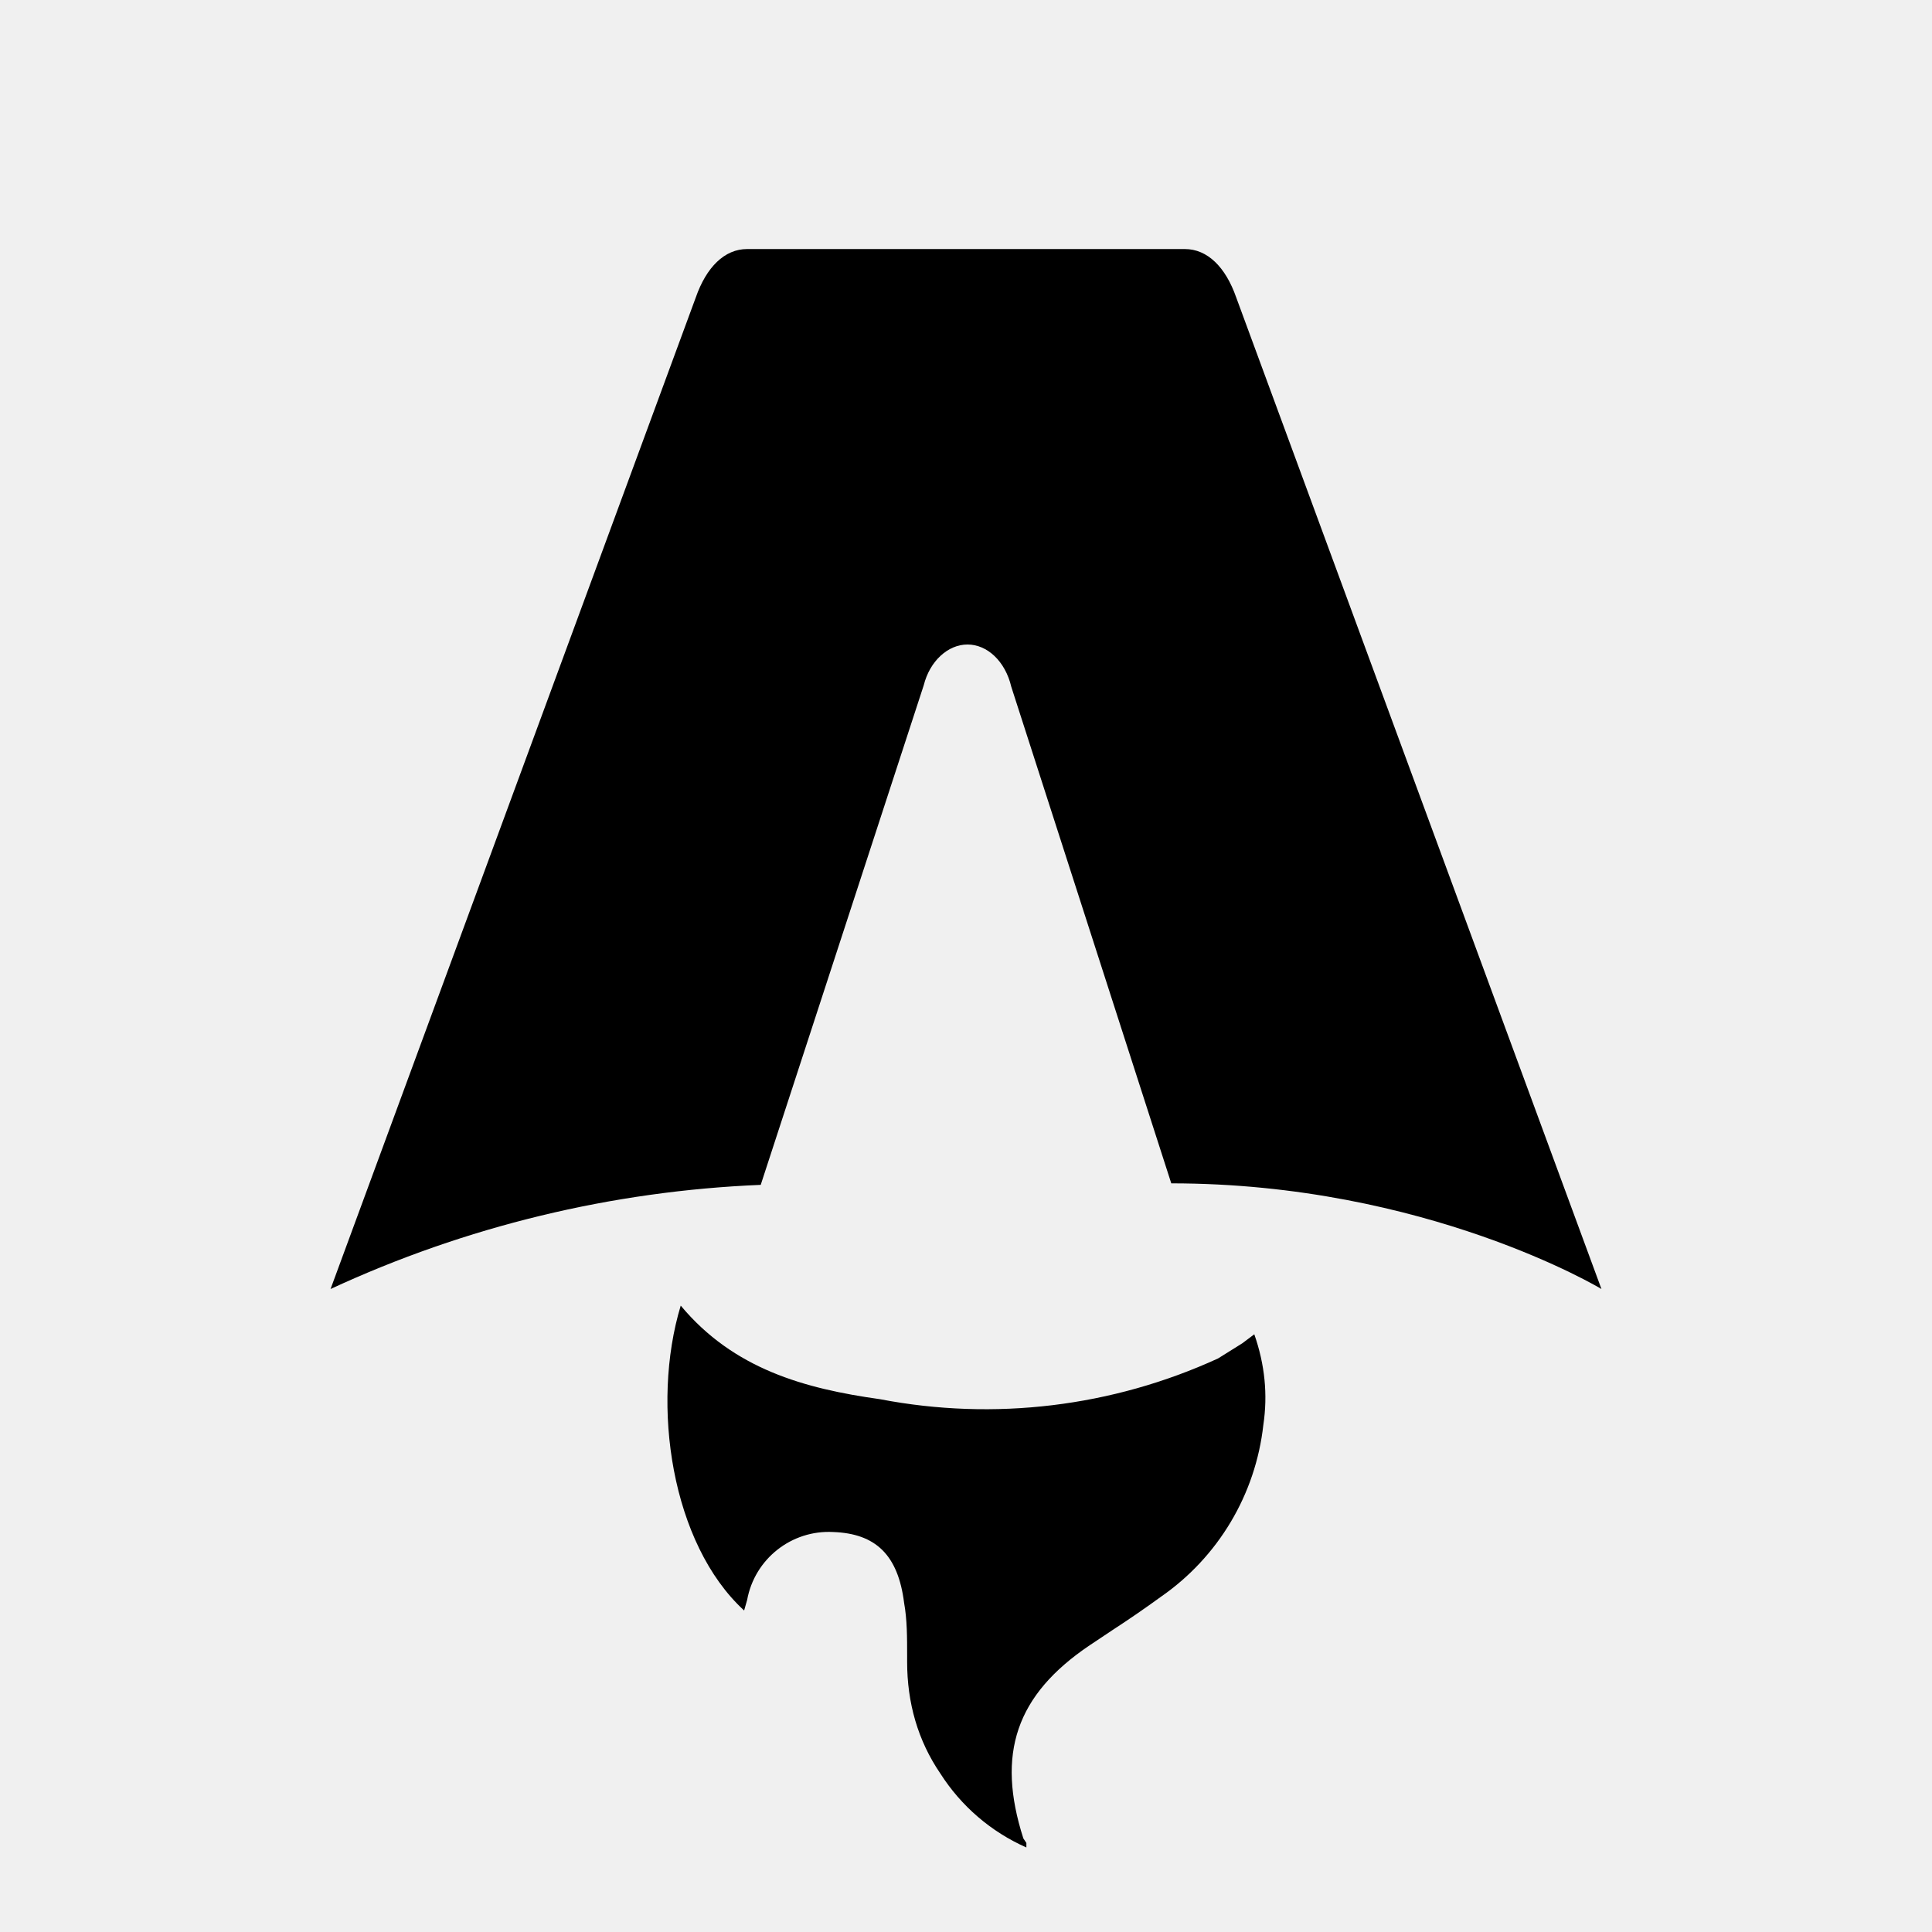
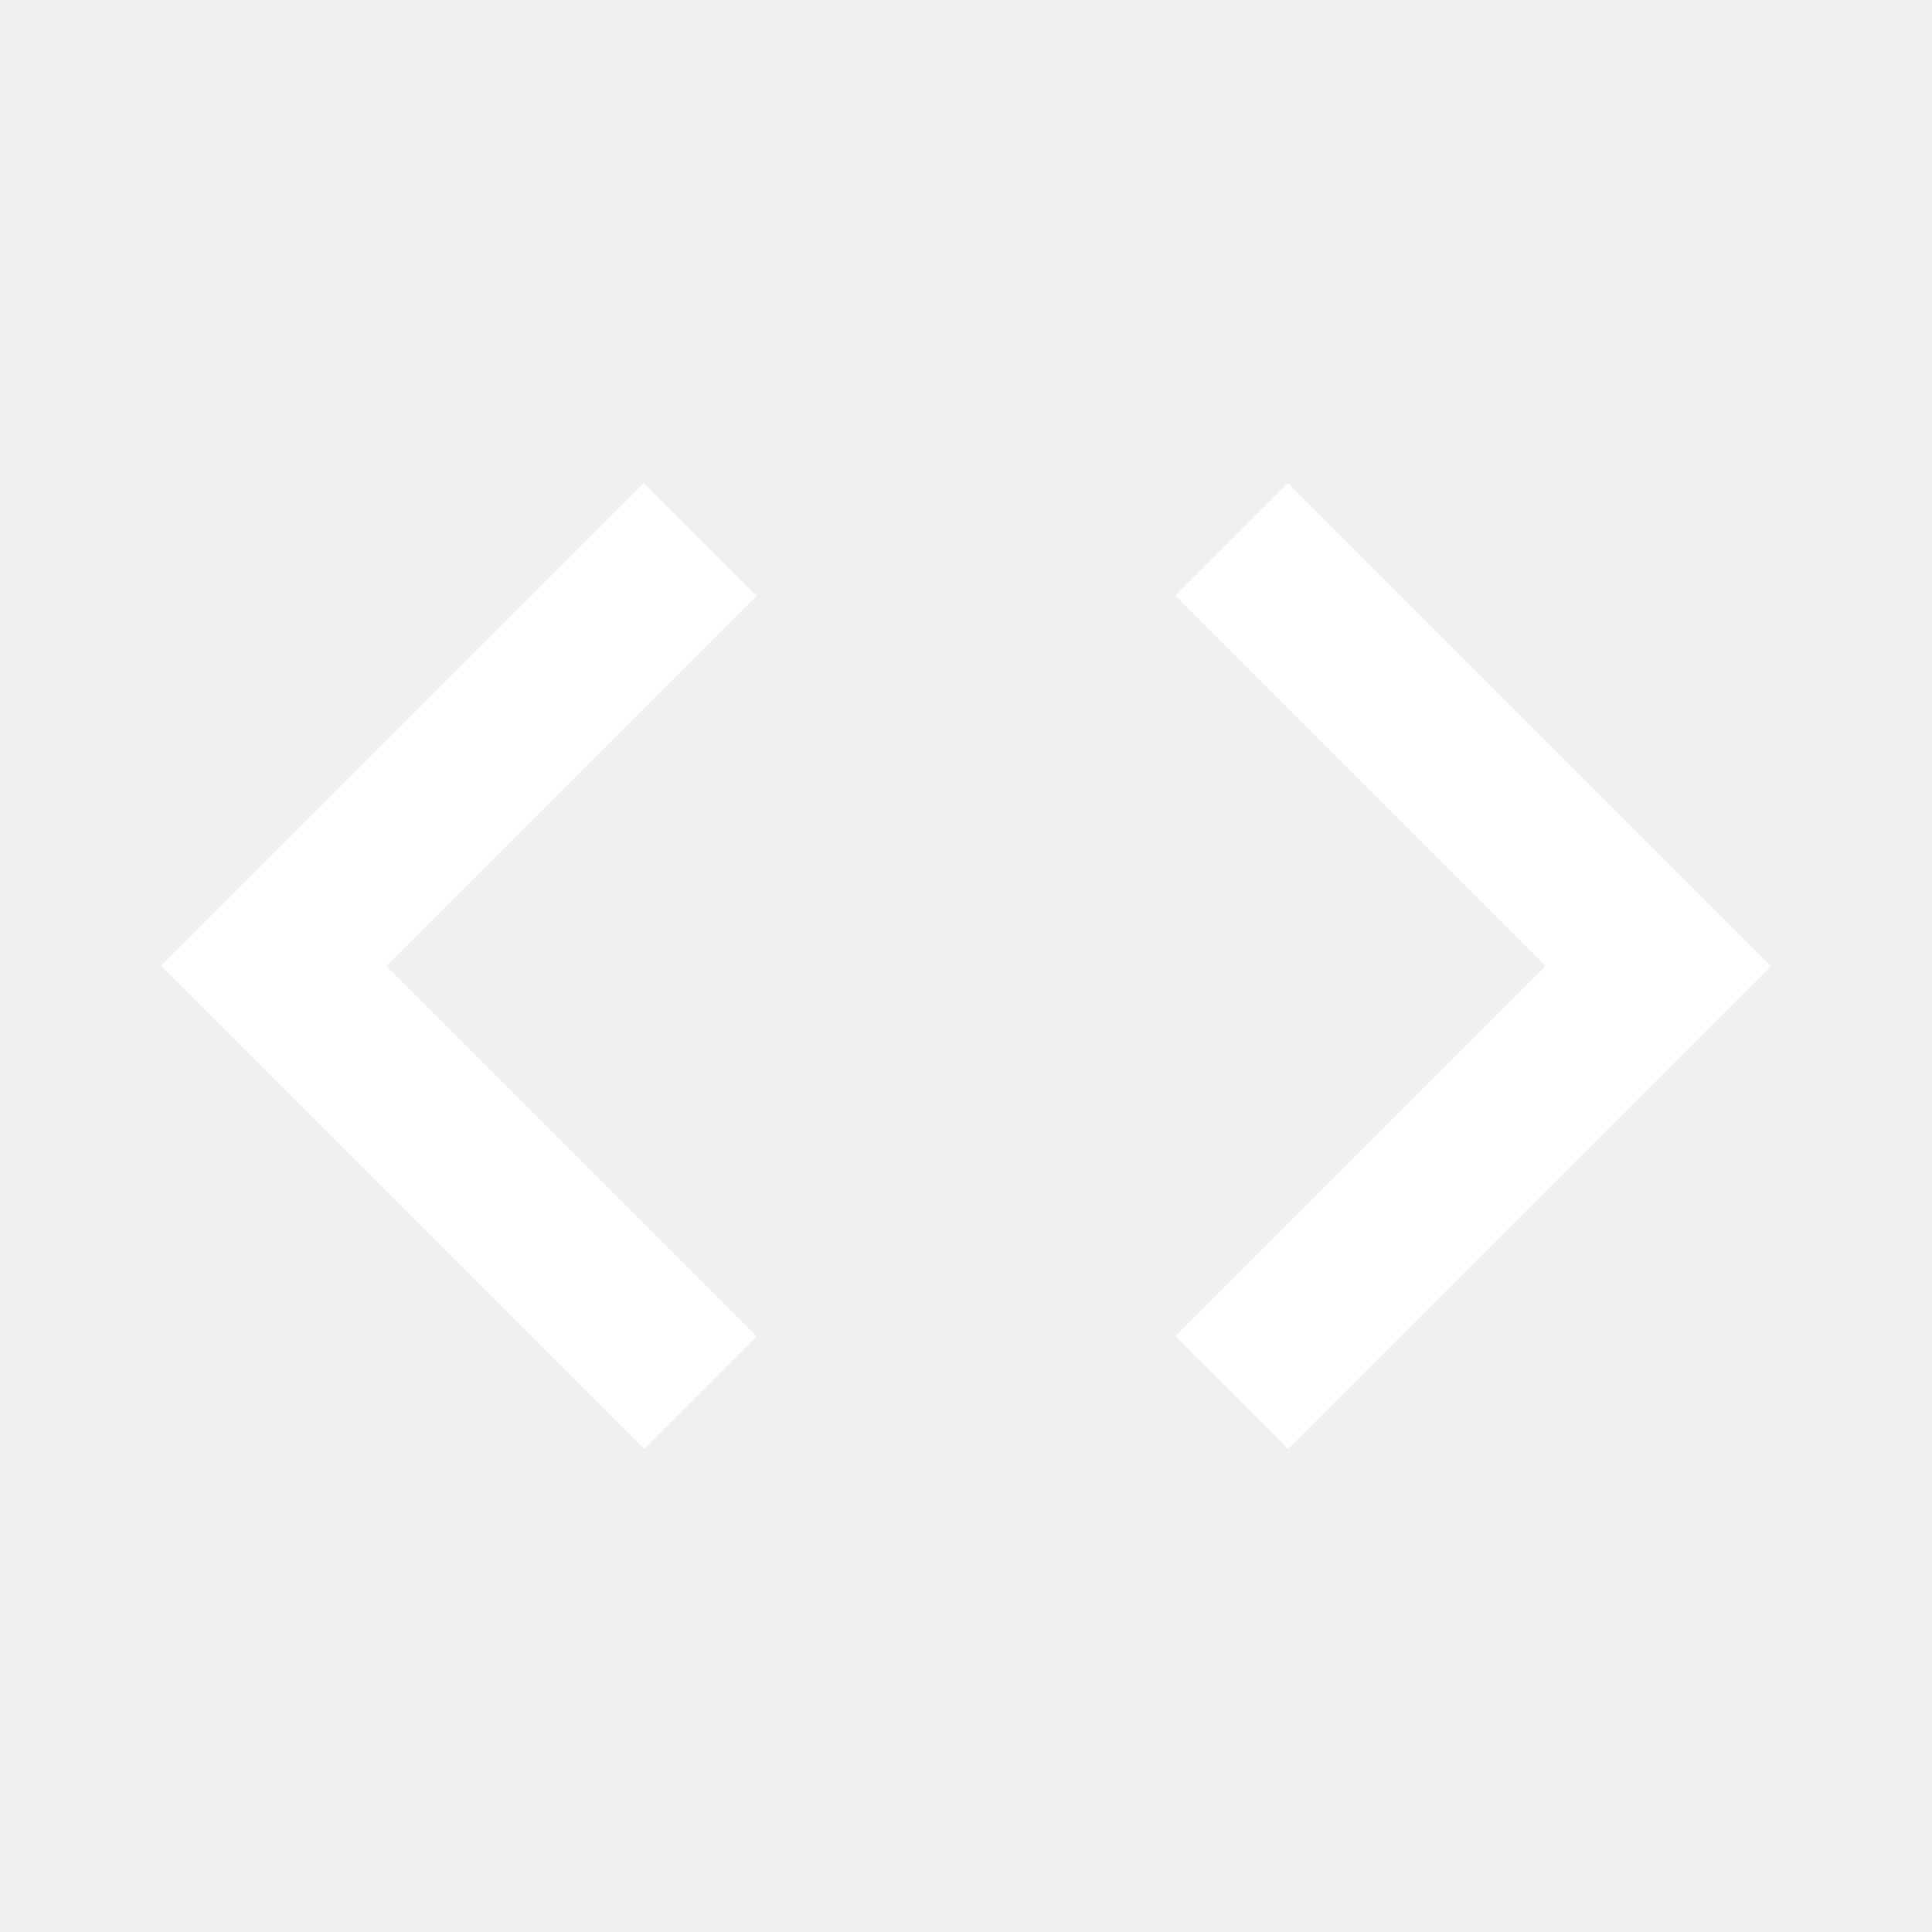
- <svg xmlns="http://www.w3.org/2000/svg" fill="none" viewBox="0 0 128 128">
-   <path d="M50.4 78.5a75.1 75.1 0 0 0-28.5 6.9l24.2-65.7c.7-2 1.9-3.2 3.4-3.2h29c1.5 0 2.7 1.2 3.4 3.2l24.2 65.7s-11.6-7-28.5-7L67 45.5c-.4-1.7-1.6-2.8-2.9-2.8-1.3 0-2.5 1.1-2.9 2.7L50.4 78.5Zm-1.1 28.2Zm-4.2-20.2c-2 6.6-.6 15.8 4.2 20.2a17.5 17.5 0 0 1 .2-.7 5.5 5.5 0 0 1 5.7-4.5c2.8.1 4.3 1.5 4.7 4.7.2 1.1.2 2.3.2 3.5v.4c0 2.7.7 5.2 2.2 7.4a13 13 0 0 0 5.7 4.9v-.3l-.2-.3c-1.8-5.6-.5-9.5 4.4-12.8l1.5-1a73 73 0 0 0 3.2-2.2 16 16 0 0 0 6.8-11.4c.3-2 .1-4-.6-6l-.8.6-1.6 1a37 37 0 0 1-22.4 2.7c-5-.7-9.7-2-13.2-6.2Z" />
+ <svg xmlns="http://www.w3.org/2000/svg" viewBox="0 0 24 24">
+   <path fill="currentColor" d="M14.6 16.6L19.2 12l-4.6-4.6L16 6l6 6-6 6-1.4-1.4zm-5.2 0L4.8 12l4.6-4.6L8 6l-6 6 6 6 1.4-1.4z" />
  <style>
-         path { fill: #000; }
-         @media (prefers-color-scheme: dark) {
-             path { fill: #FFF; }
-         }
-     </style>
+     path { fill: #fff; }
+     @media (prefers-color-scheme: light) {
+       path { fill: #000; }
+     }
+   </style>
</svg>
